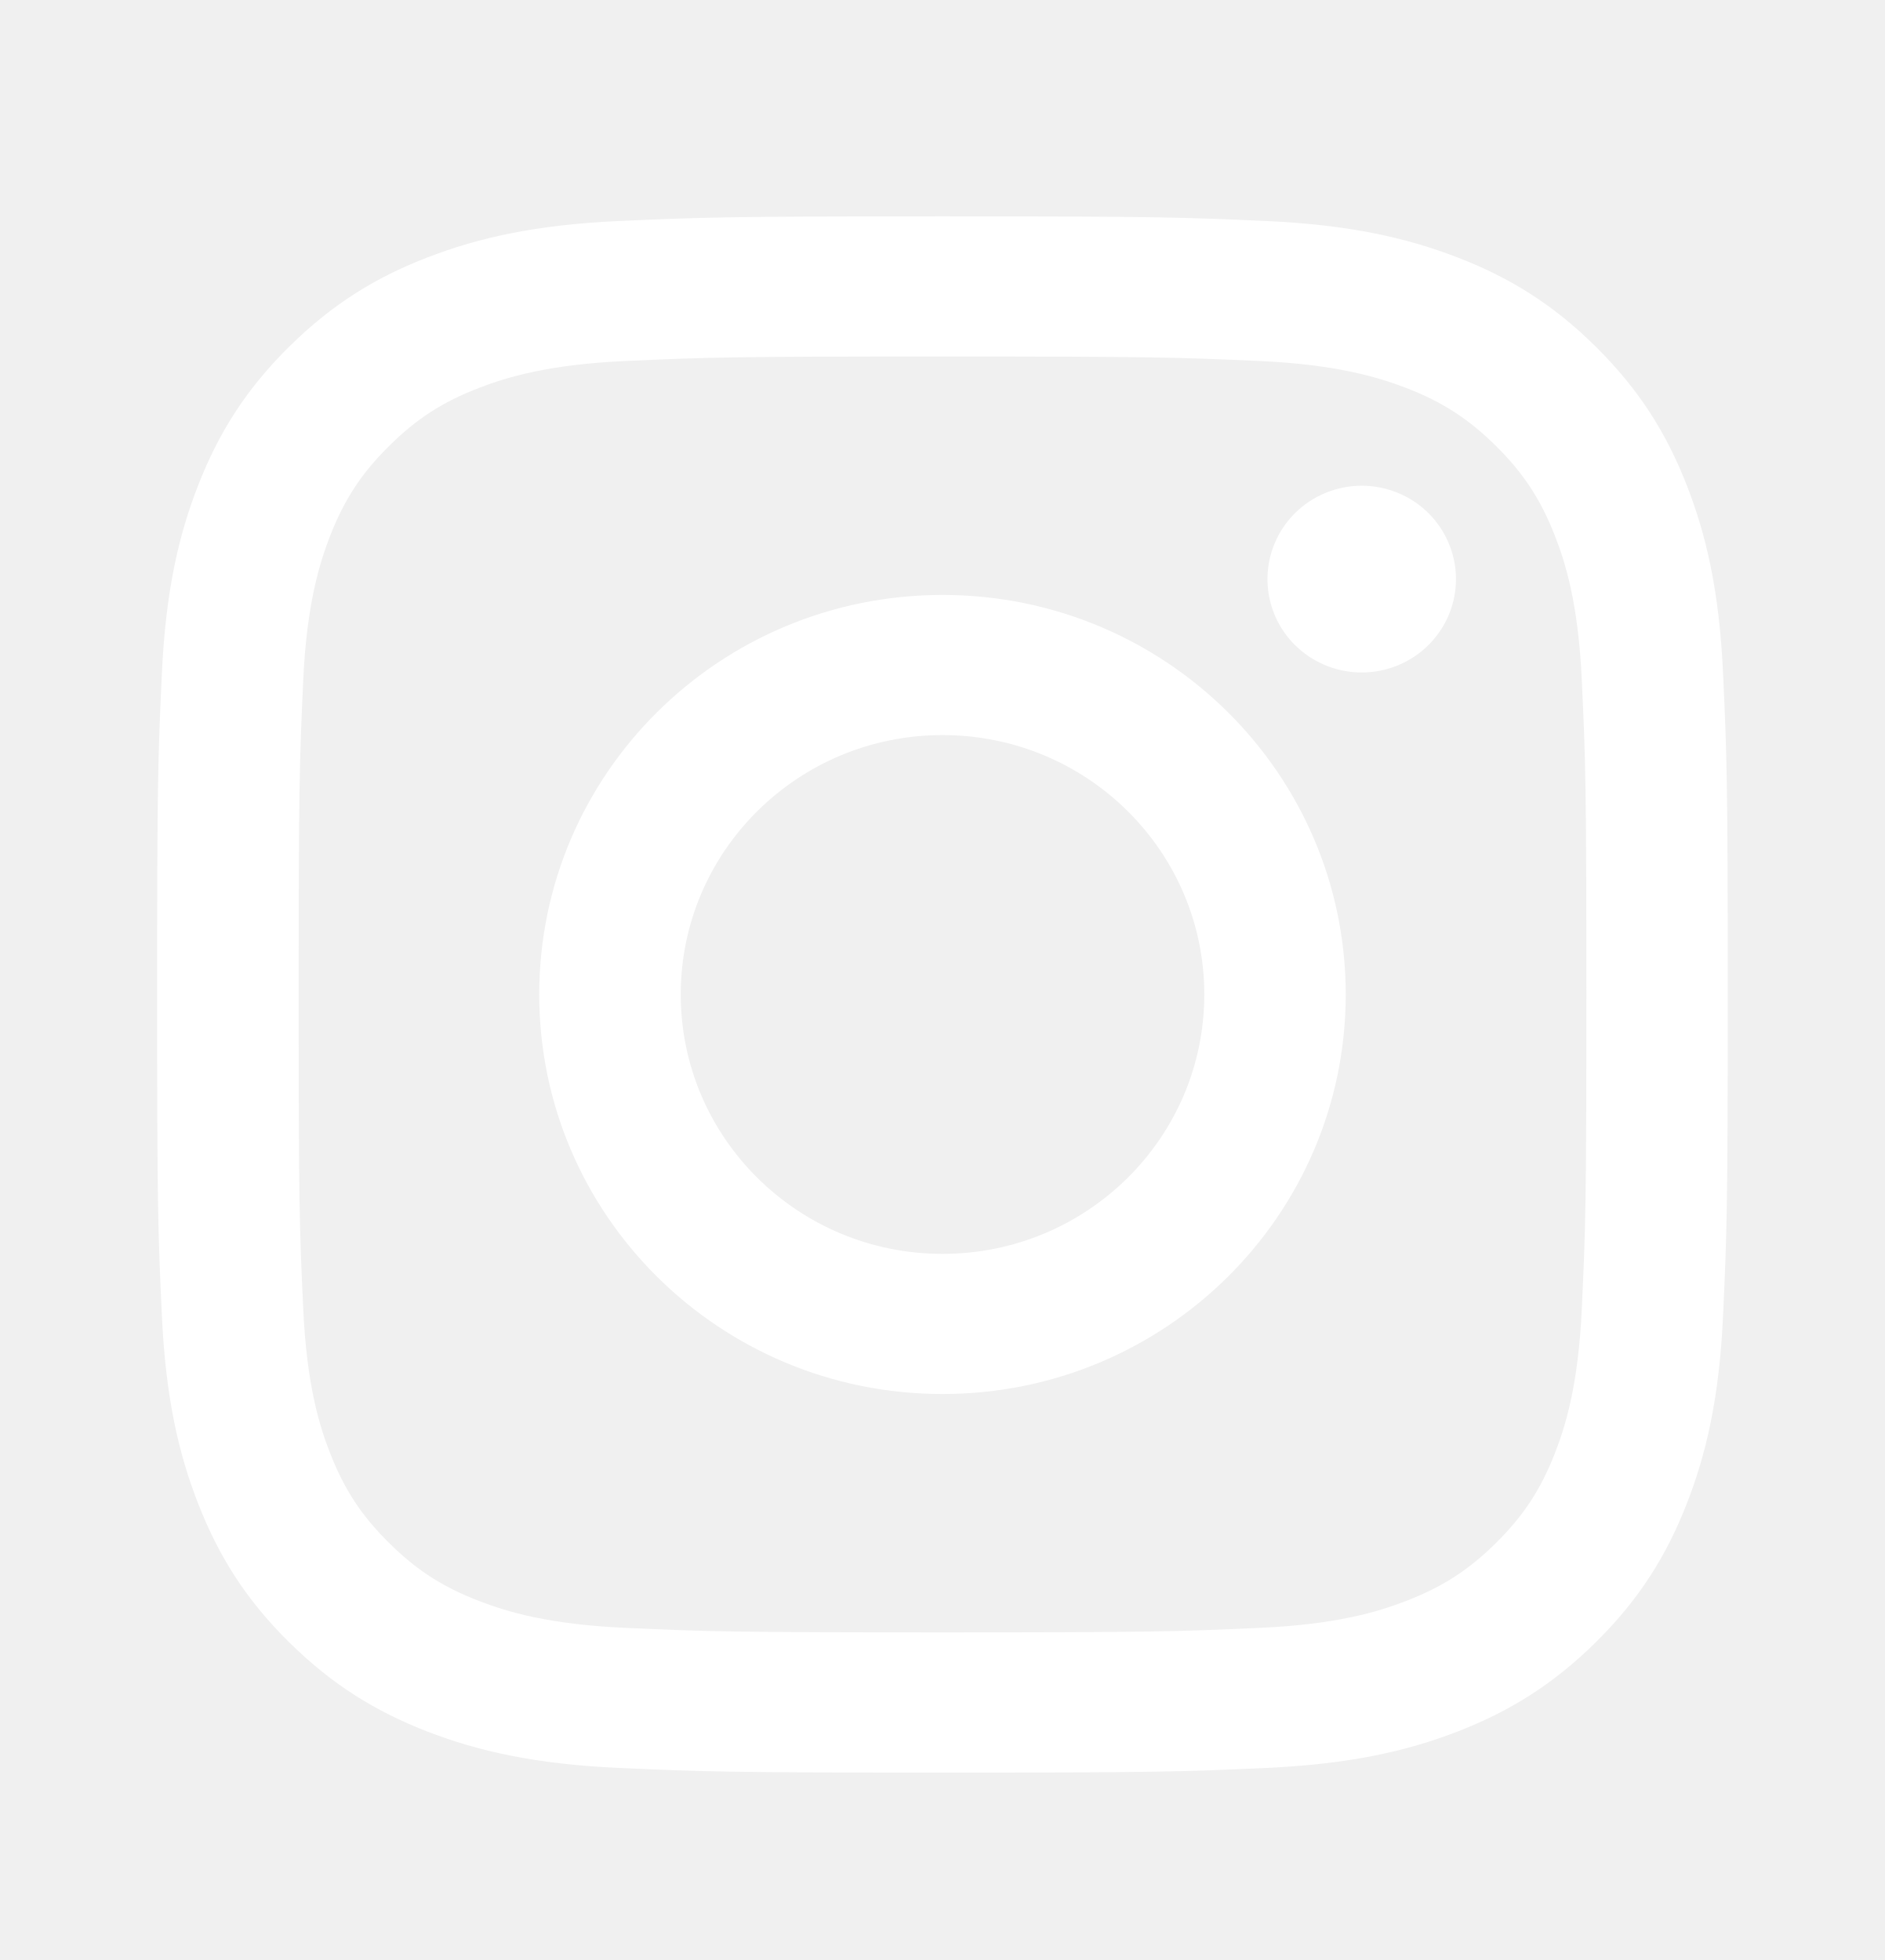
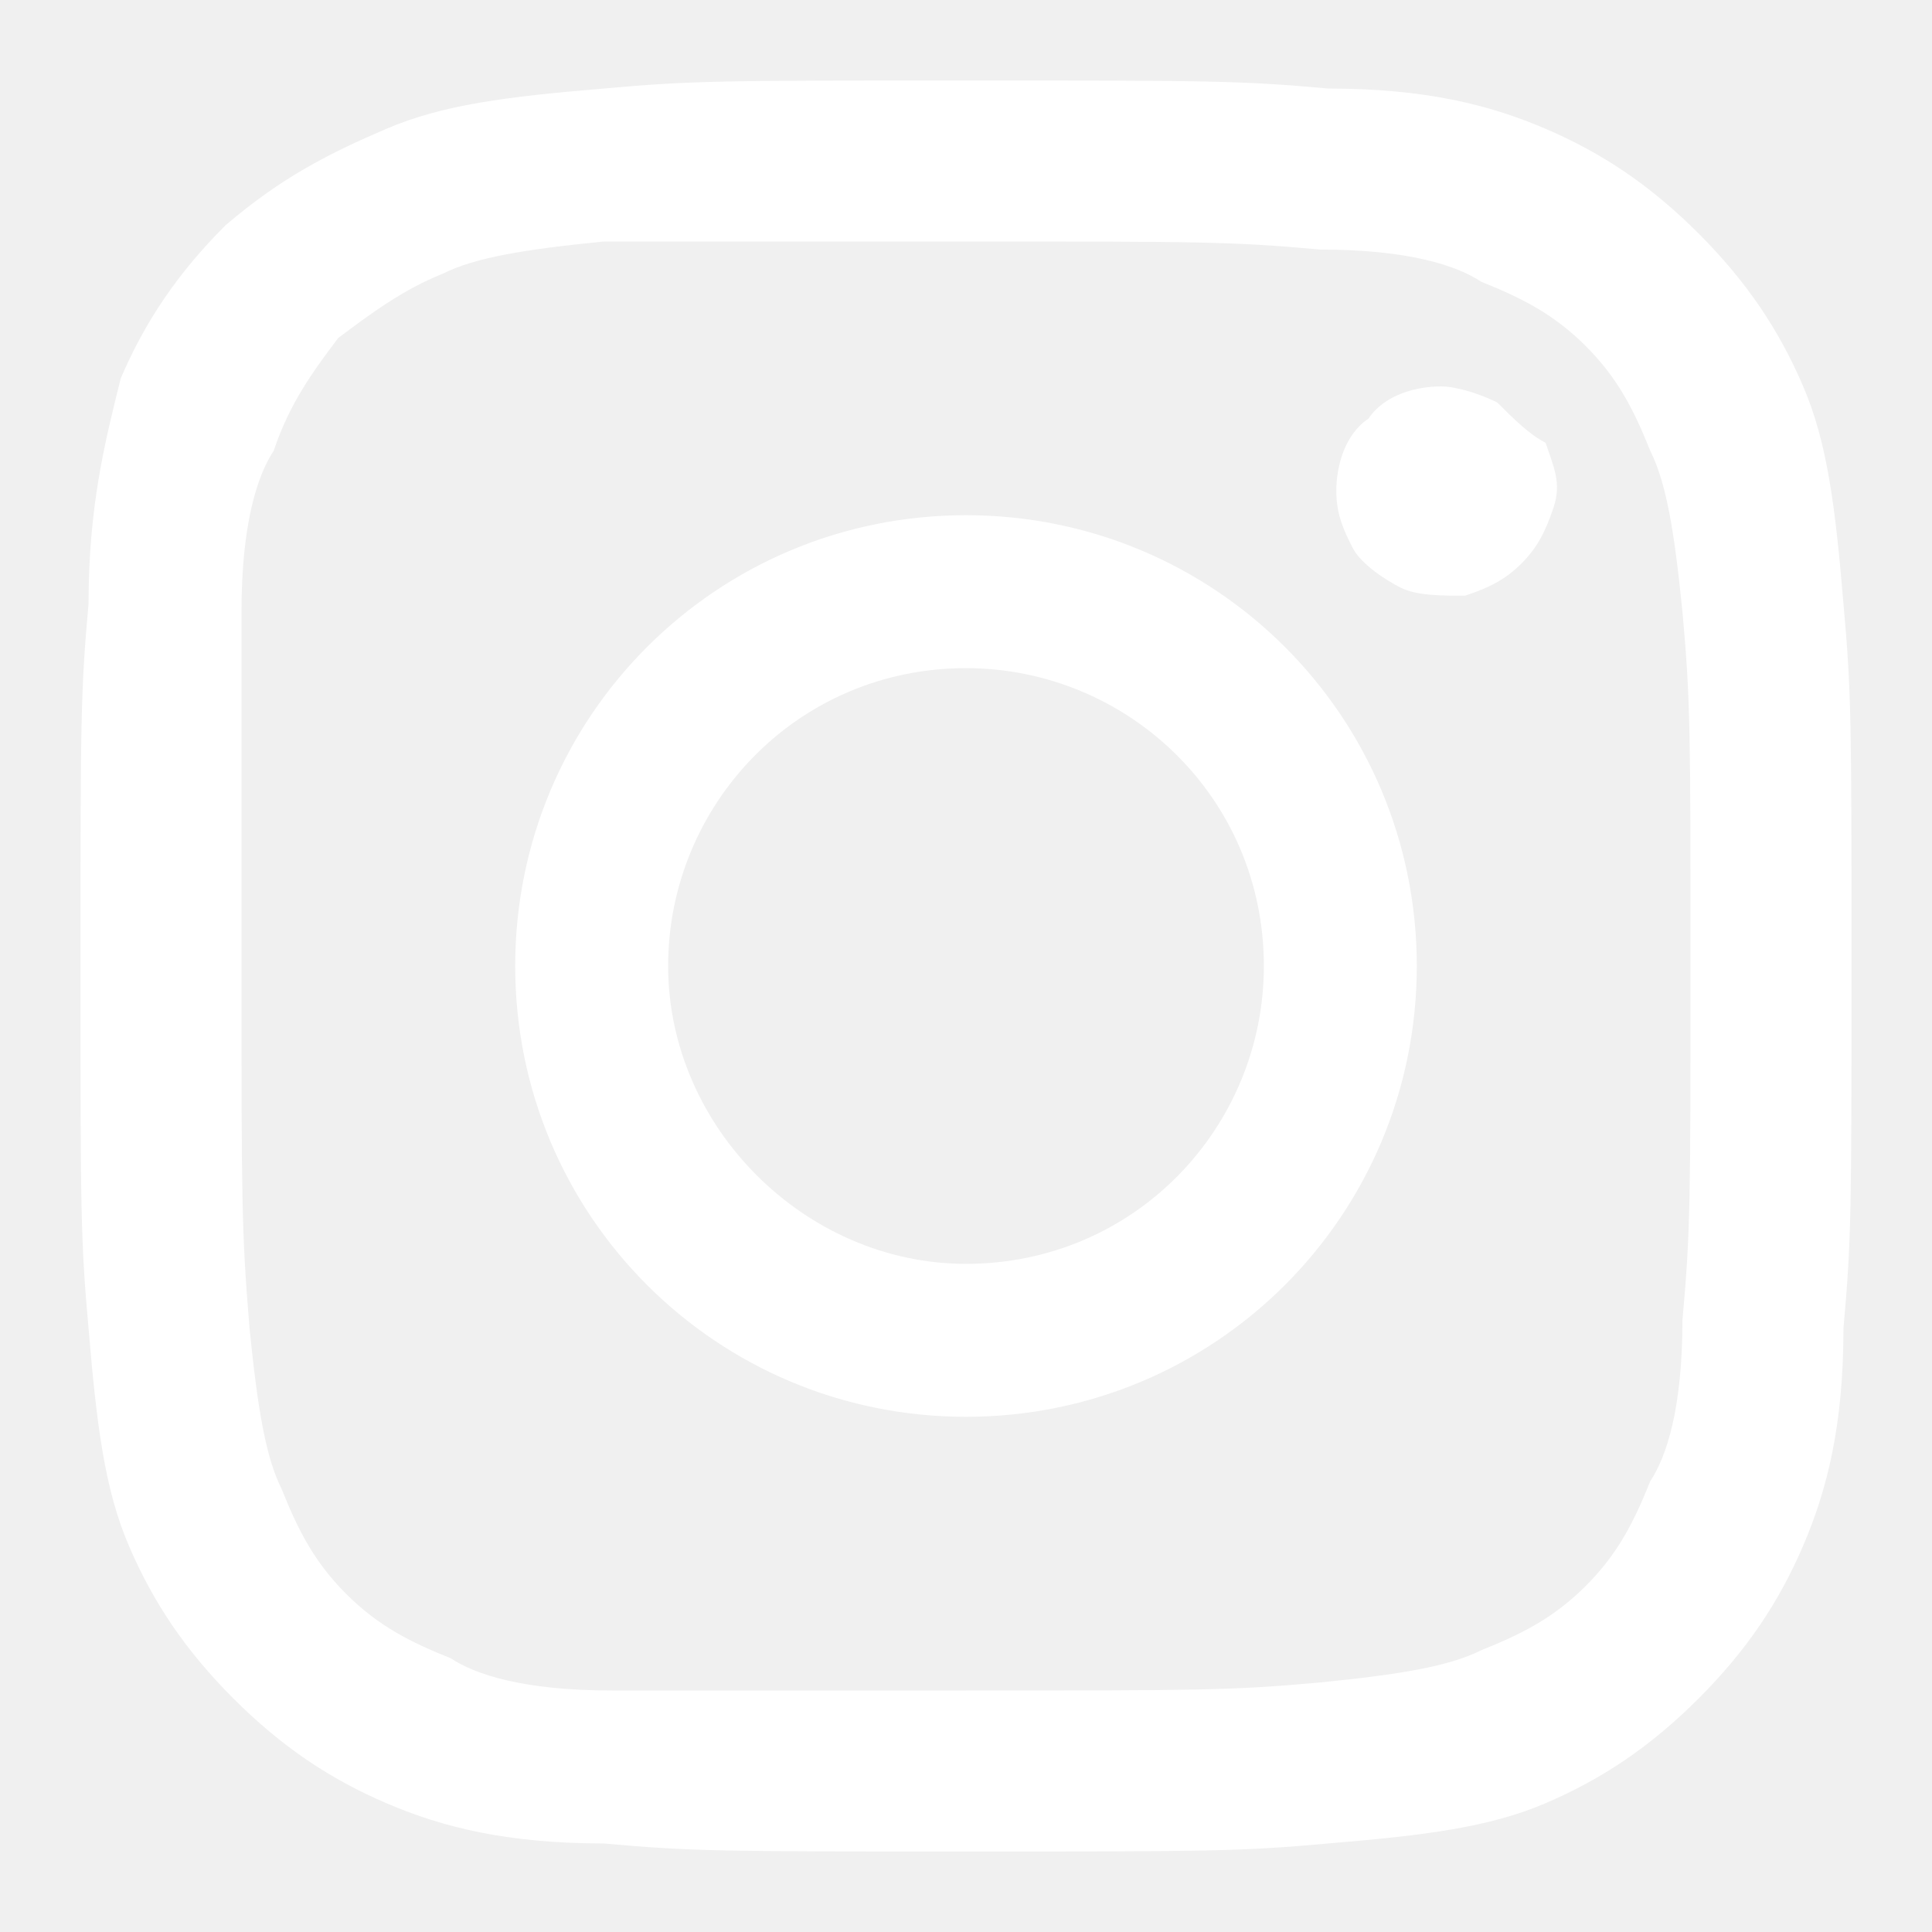
- <svg xmlns="http://www.w3.org/2000/svg" width="25" height="26" viewBox="0 0 25 26" fill="none">
-   <g id="Instagram">
-     <g id="Instagram_2">
-       <path id="Vector" d="M9.029 13.192C9.029 11.292 10.583 9.751 12.501 9.751C14.418 9.751 15.973 11.292 15.973 13.192C15.973 15.092 14.418 16.633 12.501 16.633C10.583 16.633 9.029 15.092 9.029 13.192ZM7.152 13.192C7.152 16.119 9.546 18.492 12.501 18.492C15.455 18.492 17.849 16.119 17.849 13.192C17.849 10.265 15.455 7.892 12.501 7.892C9.546 7.892 7.152 10.265 7.152 13.192ZM16.811 7.682C16.811 7.927 16.884 8.166 17.021 8.37C17.159 8.574 17.354 8.732 17.582 8.826C17.811 8.92 18.062 8.945 18.304 8.897C18.547 8.849 18.77 8.732 18.945 8.558C19.119 8.385 19.239 8.165 19.287 7.924C19.335 7.684 19.311 7.435 19.216 7.209C19.122 6.982 18.962 6.789 18.756 6.652C18.55 6.516 18.309 6.444 18.062 6.443H18.061C17.73 6.444 17.412 6.574 17.177 6.806C16.943 7.038 16.811 7.353 16.811 7.682ZM8.292 21.594C7.277 21.548 6.725 21.381 6.358 21.239C5.871 21.052 5.524 20.828 5.16 20.467C4.795 20.106 4.569 19.762 4.38 19.281C4.237 18.917 4.068 18.37 4.022 17.364C3.971 16.276 3.961 15.949 3.961 13.192C3.961 10.436 3.972 10.11 4.022 9.021C4.068 8.014 4.239 7.468 4.38 7.104C4.57 6.622 4.795 6.278 5.16 5.917C5.524 5.555 5.871 5.331 6.358 5.144C6.724 5.003 7.277 4.835 8.292 4.789C9.39 4.739 9.72 4.729 12.501 4.729C15.281 4.729 15.611 4.74 16.71 4.789C17.726 4.835 18.277 5.004 18.645 5.144C19.131 5.331 19.478 5.556 19.843 5.917C20.207 6.278 20.433 6.622 20.622 7.104C20.765 7.467 20.934 8.014 20.98 9.021C21.031 10.11 21.041 10.436 21.041 13.192C21.041 15.949 21.031 16.275 20.98 17.364C20.934 18.37 20.764 18.917 20.622 19.281C20.433 19.762 20.207 20.106 19.843 20.467C19.478 20.828 19.131 21.052 18.645 21.239C18.278 21.381 17.726 21.549 16.71 21.594C15.612 21.644 15.282 21.654 12.501 21.654C9.719 21.654 9.39 21.644 8.292 21.594ZM8.206 2.932C7.097 2.982 6.339 3.157 5.677 3.412C4.992 3.675 4.412 4.029 3.832 4.602C3.252 5.176 2.897 5.752 2.631 6.431C2.373 7.087 2.197 7.838 2.147 8.936C2.095 10.037 2.084 10.389 2.084 13.192C2.084 15.995 2.095 16.347 2.147 17.448C2.197 18.547 2.373 19.297 2.631 19.953C2.897 20.632 3.252 21.209 3.832 21.782C4.412 22.355 4.992 22.708 5.677 22.973C6.34 23.228 7.097 23.402 8.206 23.452C9.317 23.502 9.672 23.514 12.501 23.514C15.329 23.514 15.684 23.503 16.795 23.452C17.904 23.402 18.661 23.228 19.323 22.973C20.008 22.708 20.589 22.355 21.169 21.782C21.748 21.208 22.104 20.632 22.37 19.953C22.628 19.297 22.804 18.547 22.854 17.448C22.905 16.346 22.916 15.995 22.916 13.192C22.916 10.389 22.905 10.037 22.854 8.936C22.804 7.838 22.628 7.087 22.37 6.431C22.104 5.752 21.748 5.177 21.169 4.602C20.59 4.028 20.008 3.675 19.324 3.412C18.661 3.157 17.904 2.982 16.796 2.932C15.685 2.882 15.33 2.87 12.501 2.87C9.672 2.87 9.317 2.882 8.206 2.932Z" fill="white" />
-     </g>
-   </g>
+ <svg xmlns="http://www.w3.org/2000/svg" version="1.1" id="Layer_1" x="0px" y="0px" viewBox="0 0 24 24" style="enable-background:new 0 0 24 24;" xml:space="preserve">
+   <style type="text/css">
+ 	.st0{fill:#FFFFFF;}
+ </style>
+   <path id="Vector" class="st0" d="M8.3,12c0-2,1.6-3.7,3.7-3.7c2,0,3.7,1.6,3.7,3.7c0,2-1.6,3.7-3.7,3.7C10,15.7,8.3,14,8.3,12z   M6.4,12c0,3.1,2.5,5.6,5.6,5.6c3.1,0,5.6-2.5,5.6-5.6c0-3.1-2.5-5.6-5.6-5.6C8.9,6.4,6.4,8.9,6.4,12z M16.6,6.1  c0,0.3,0.1,0.5,0.2,0.7c0.1,0.2,0.4,0.4,0.6,0.5c0.2,0.1,0.5,0.1,0.8,0.1c0.3-0.1,0.5-0.2,0.7-0.4c0.2-0.2,0.3-0.4,0.4-0.7  c0.1-0.3,0-0.5-0.1-0.8C19,5.4,18.8,5.2,18.6,5c-0.2-0.1-0.5-0.2-0.7-0.2h0c-0.3,0-0.7,0.1-0.9,0.4C16.7,5.4,16.6,5.8,16.6,6.1z   M7.6,21c-1.1,0-1.7-0.2-2-0.4c-0.5-0.2-0.9-0.4-1.3-0.8c-0.4-0.4-0.6-0.8-0.8-1.3c-0.2-0.4-0.3-1-0.4-2C3,15.3,3,14.9,3,12  C3,9.1,3,8.7,3,7.6c0-1.1,0.2-1.7,0.4-2C3.6,5,3.9,4.6,4.2,4.2C4.6,3.9,5,3.6,5.5,3.4c0.4-0.2,1-0.3,2-0.4C8.7,3,9.1,3,12,3  c2.9,0,3.3,0,4.4,0.1c1.1,0,1.7,0.2,2,0.4c0.5,0.2,0.9,0.4,1.3,0.8c0.4,0.4,0.6,0.8,0.8,1.3c0.2,0.4,0.3,1,0.4,2  C21,8.7,21,9.1,21,12c0,2.9,0,3.3-0.1,4.4c0,1.1-0.2,1.7-0.4,2c-0.2,0.5-0.4,0.9-0.8,1.3c-0.4,0.4-0.8,0.6-1.3,0.8  c-0.4,0.2-1,0.3-2,0.4C15.3,21,14.9,21,12,21C9.1,21,8.7,21,7.6,21z M7.5,1.1c-1.2,0.1-2,0.2-2.7,0.5C4.1,1.9,3.5,2.2,2.8,2.8  c-0.6,0.6-1,1.2-1.3,1.9C1.3,5.5,1.1,6.3,1.1,7.5C1,8.6,1,9,1,12s0,3.4,0.1,4.5c0.1,1.2,0.2,2,0.5,2.7c0.3,0.7,0.7,1.3,1.3,1.9  c0.6,0.6,1.2,1,1.9,1.3c0.7,0.3,1.5,0.5,2.7,0.5C8.6,23,9,23,12,23c3,0,3.4,0,4.5-0.1c1.2-0.1,2-0.2,2.7-0.5  c0.7-0.3,1.3-0.7,1.9-1.3c0.6-0.6,1-1.2,1.3-1.9c0.3-0.7,0.5-1.5,0.5-2.7C23,15.4,23,15,23,12s0-3.4-0.1-4.5c-0.1-1.2-0.2-2-0.5-2.7  c-0.3-0.7-0.7-1.3-1.3-1.9c-0.6-0.6-1.2-1-1.9-1.3c-0.7-0.3-1.5-0.5-2.7-0.5C15.4,1,15,1,12,1C9,1,8.6,1,7.5,1.1z" />
</svg>
